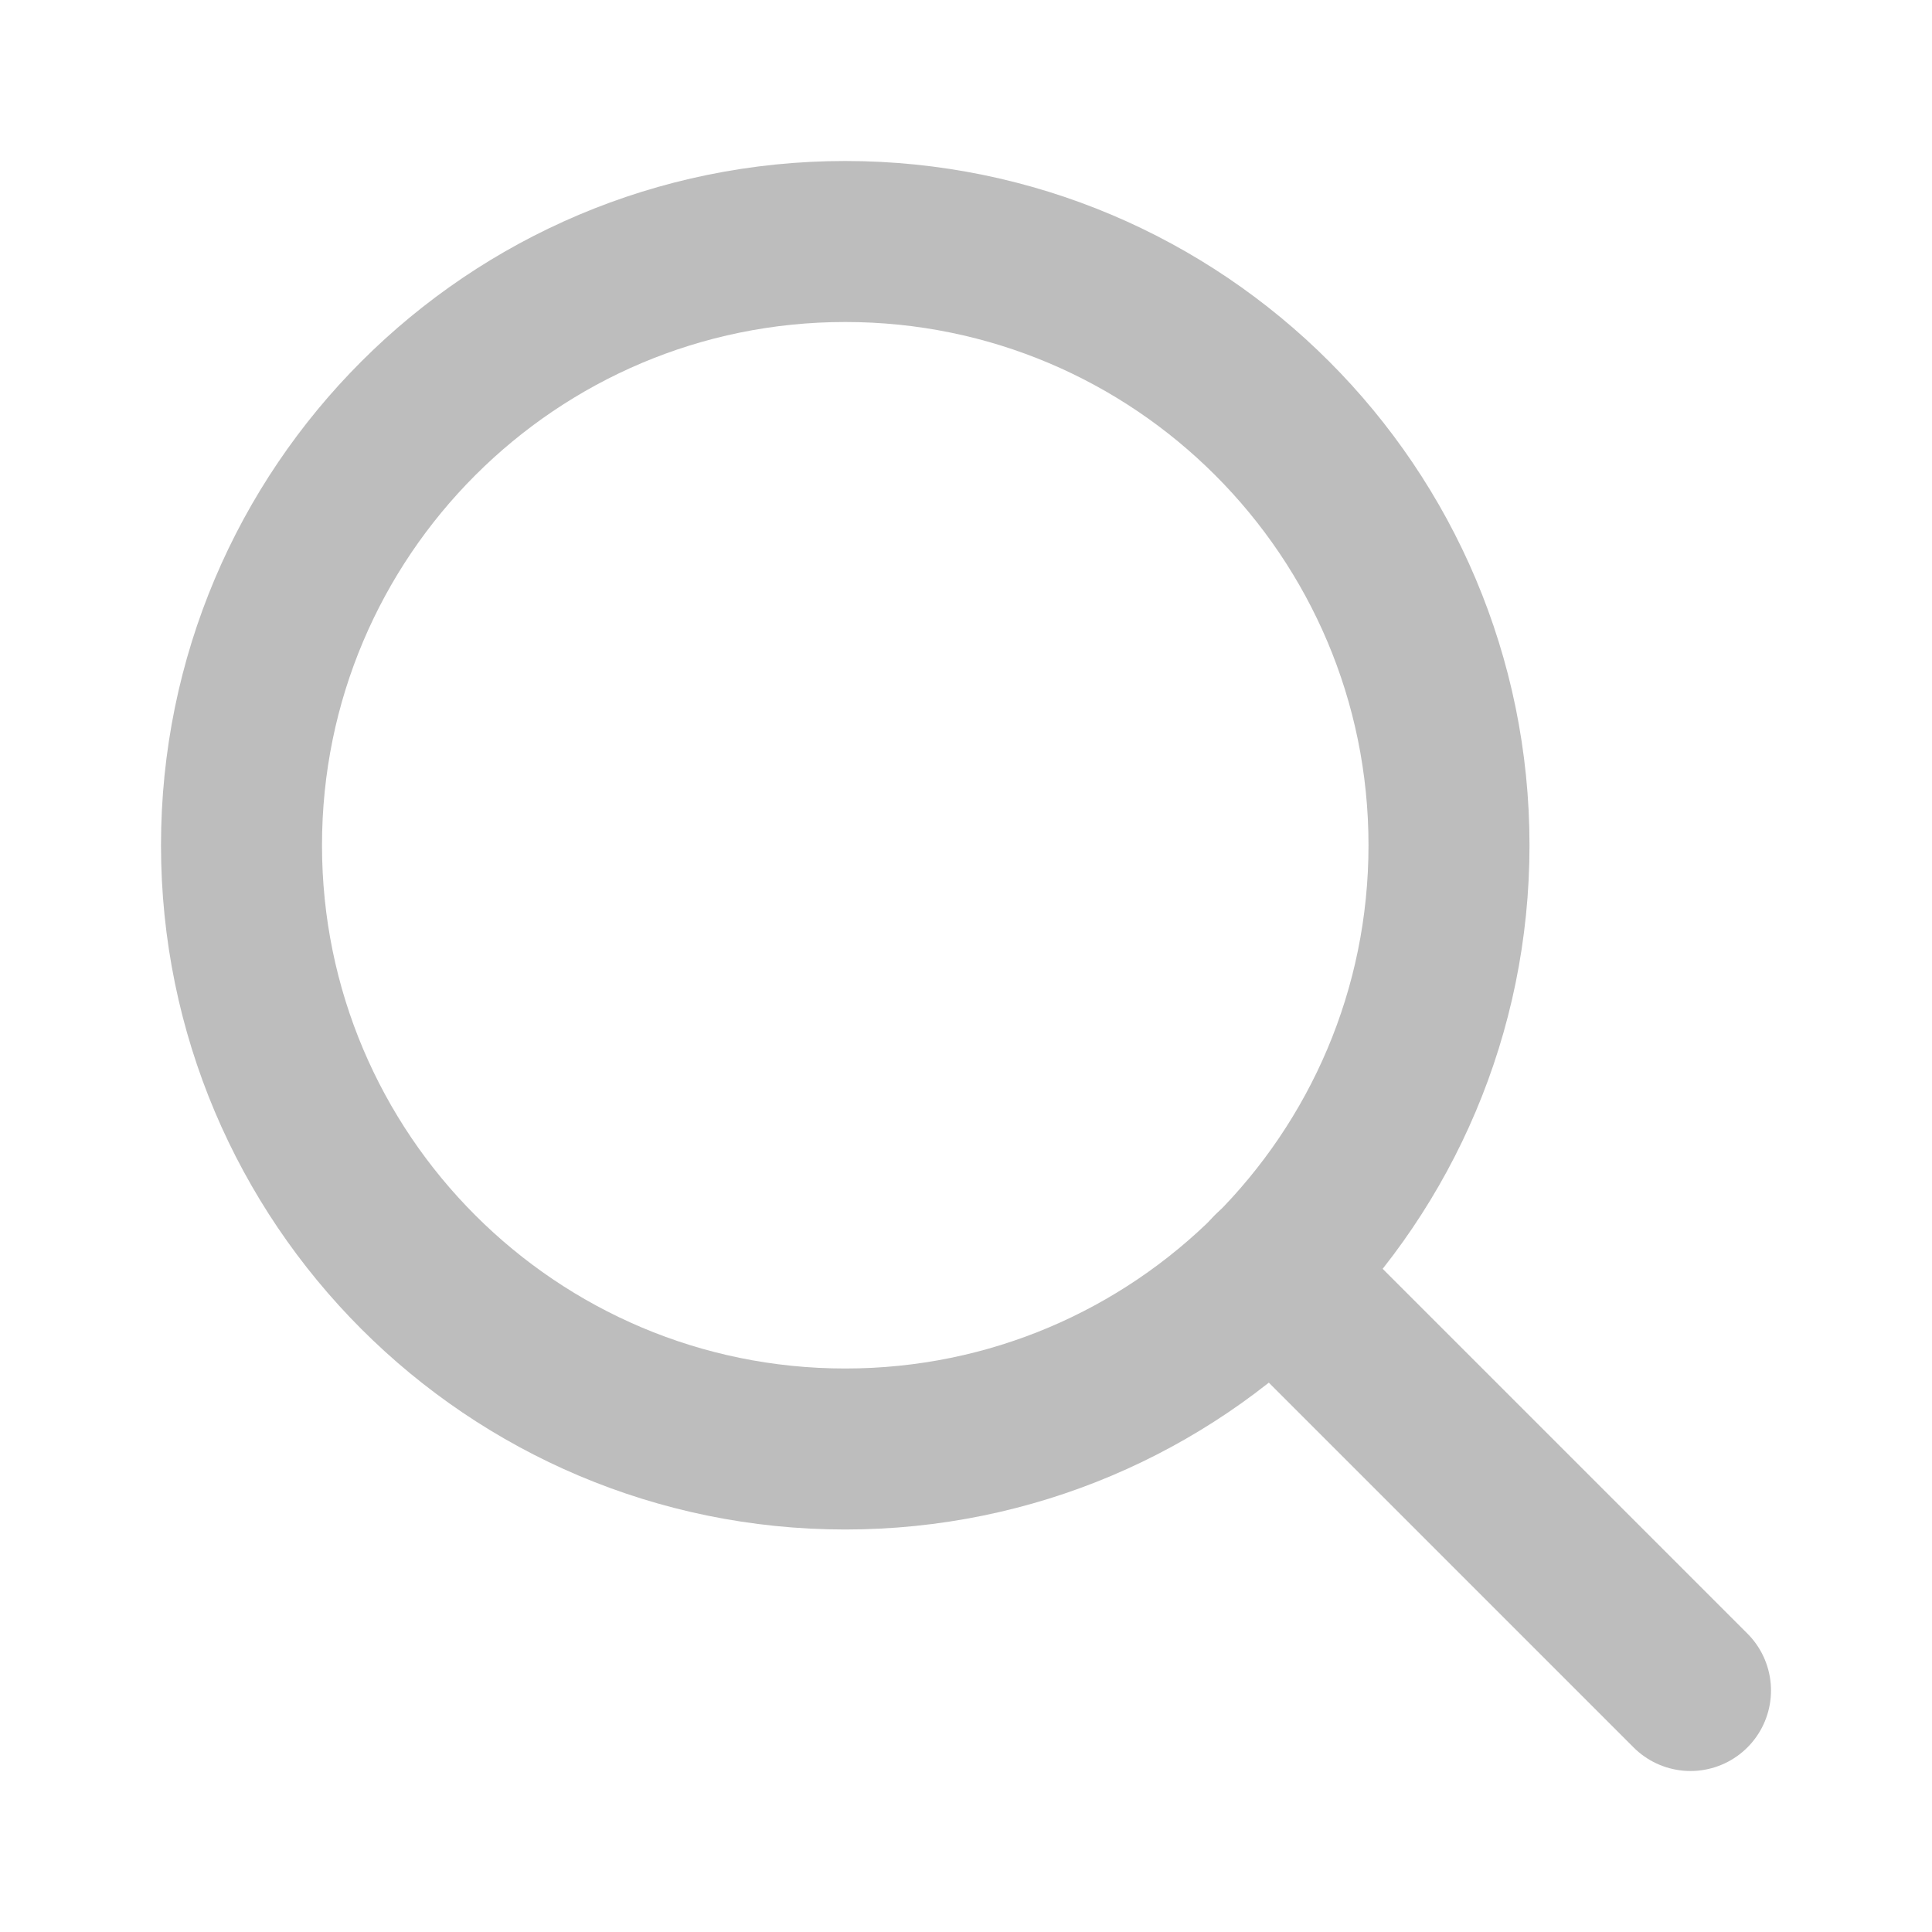
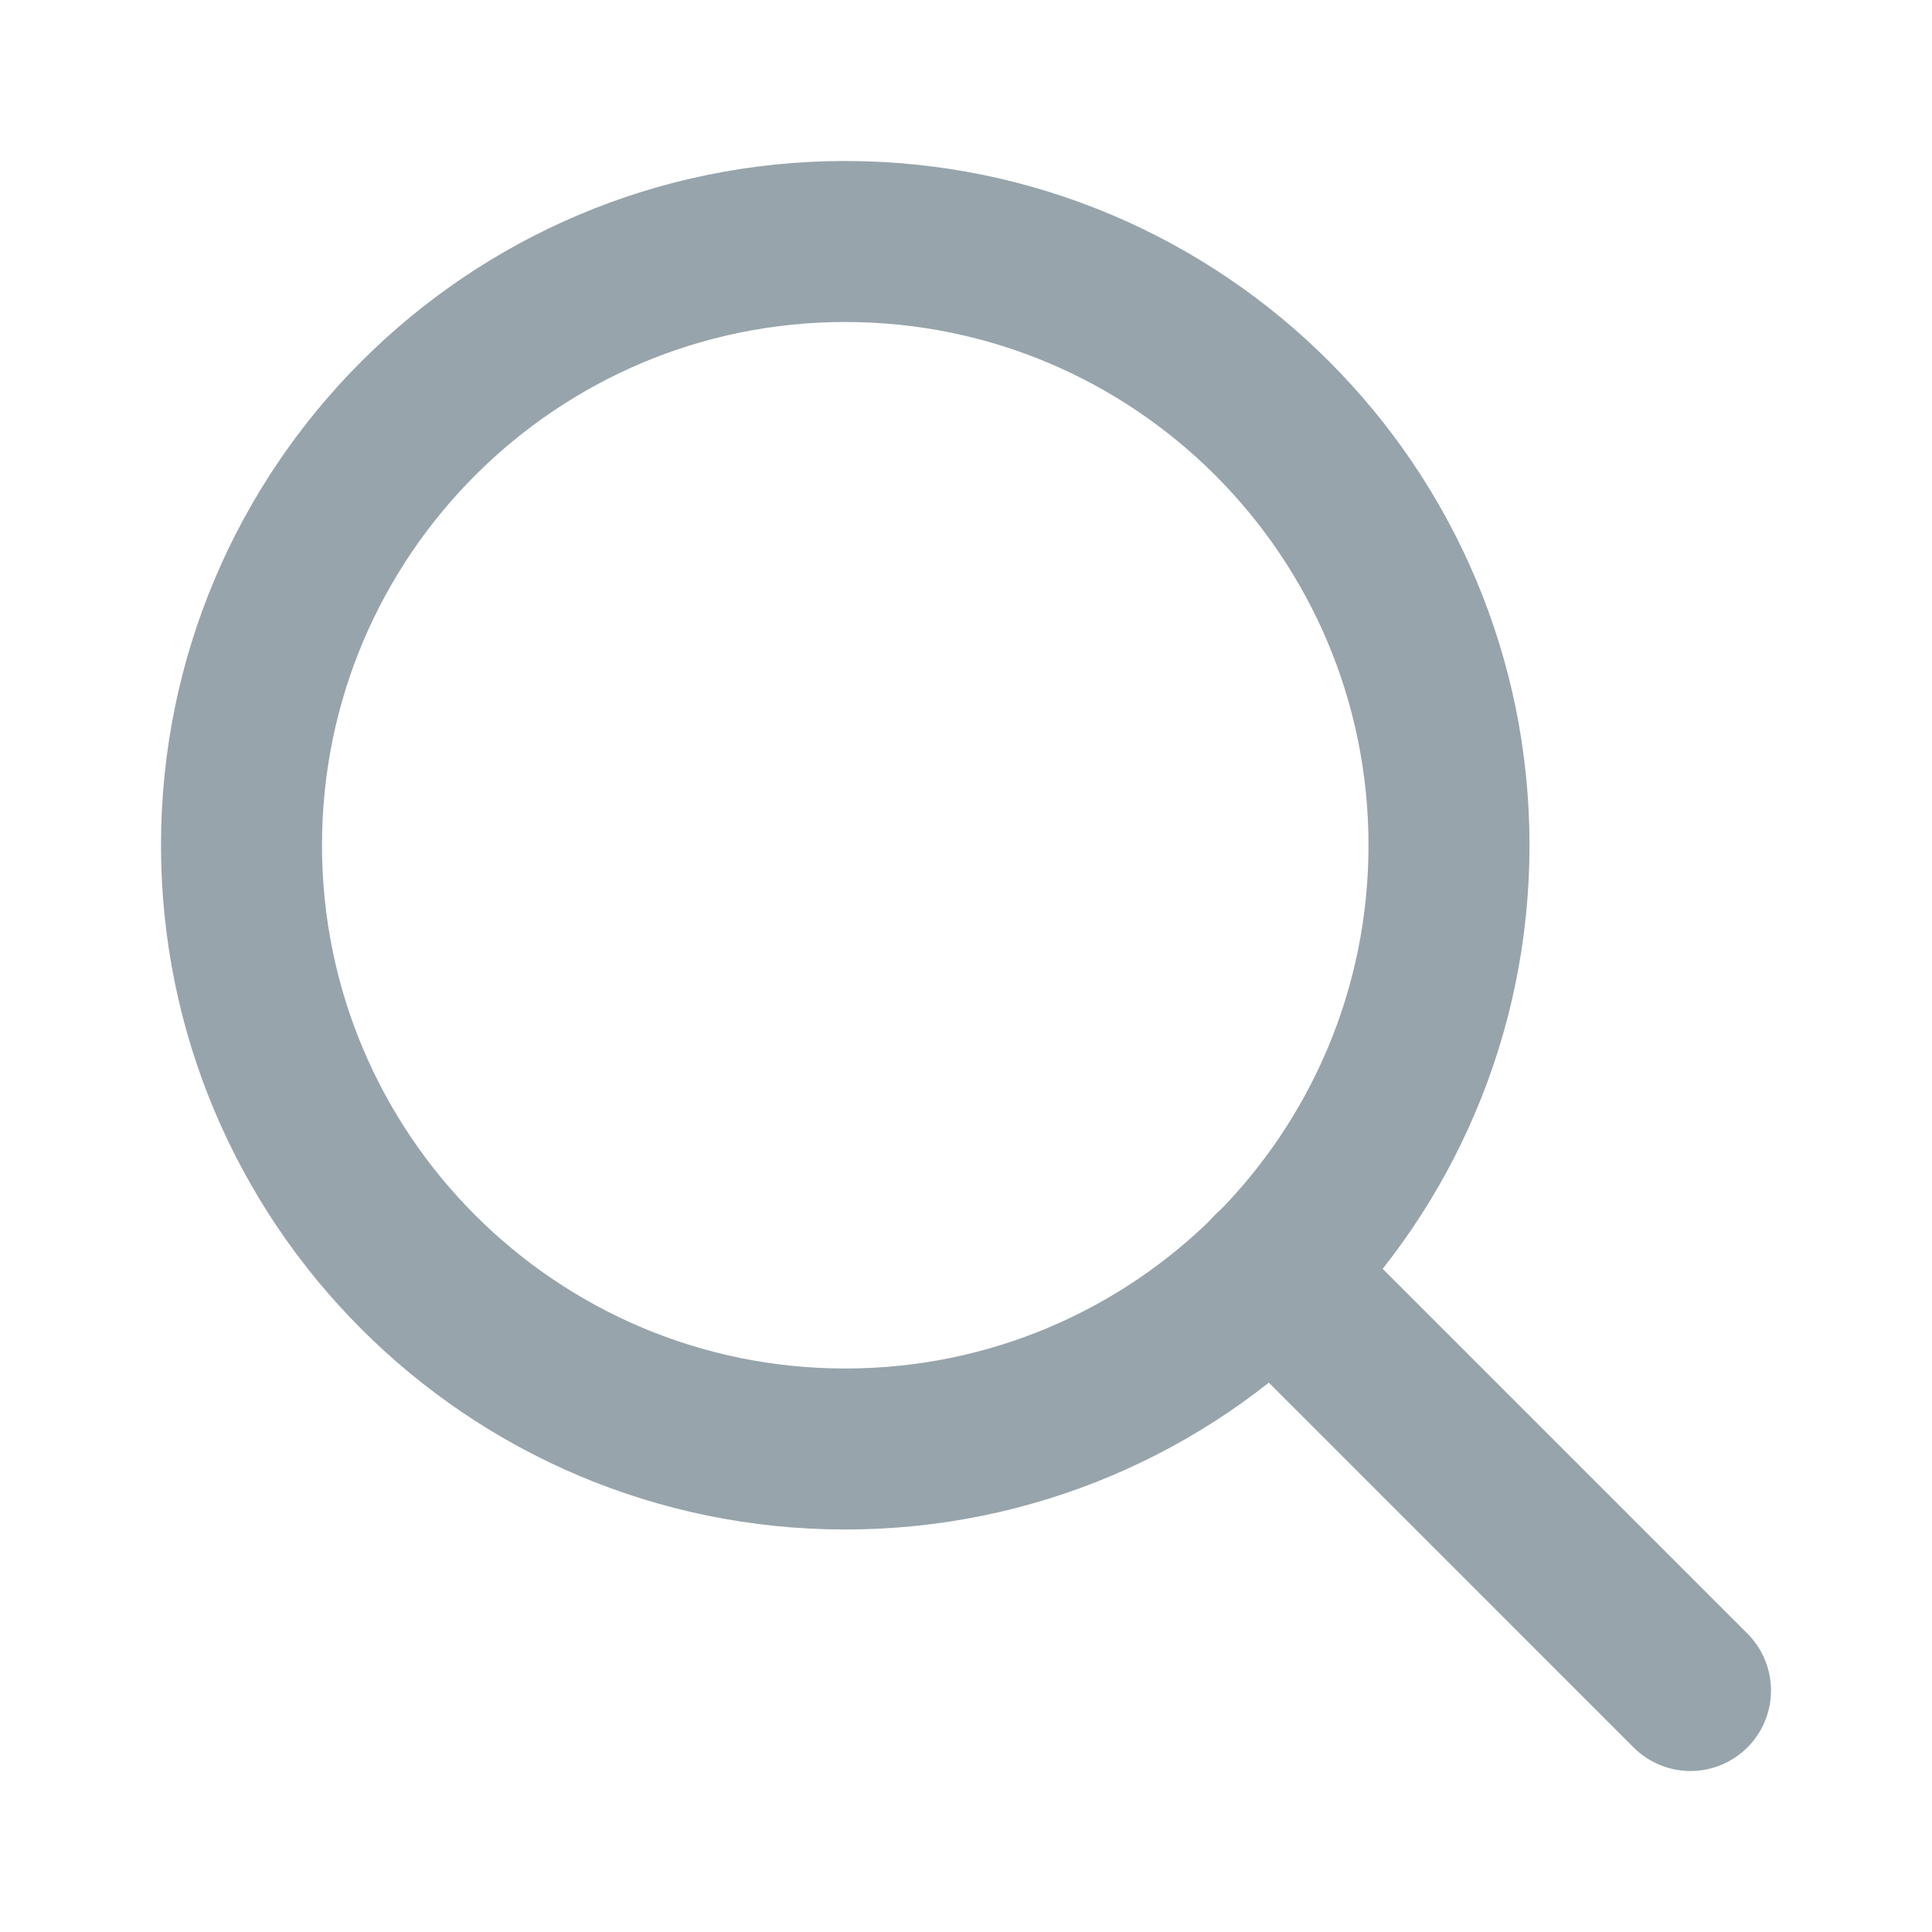
- <svg xmlns="http://www.w3.org/2000/svg" width="24" height="24" viewBox="0 0 24 24" fill="none" stroke="#bdbdbd" stroke-width="2" stroke-linecap="round" stroke-linejoin="round" class="feather feather-search">
+ <svg xmlns="http://www.w3.org/2000/svg" width="24" height="24" viewBox="0 0 24 24" fill="none" stroke="#97a4ab" stroke-width="2" stroke-linecap="round" stroke-linejoin="round" class="feather feather-search">
  <circle cx="10.5" cy="10.5" r="7.5" />
  <line x1="21" y1="21" x2="15.8" y2="15.8" />
</svg>
